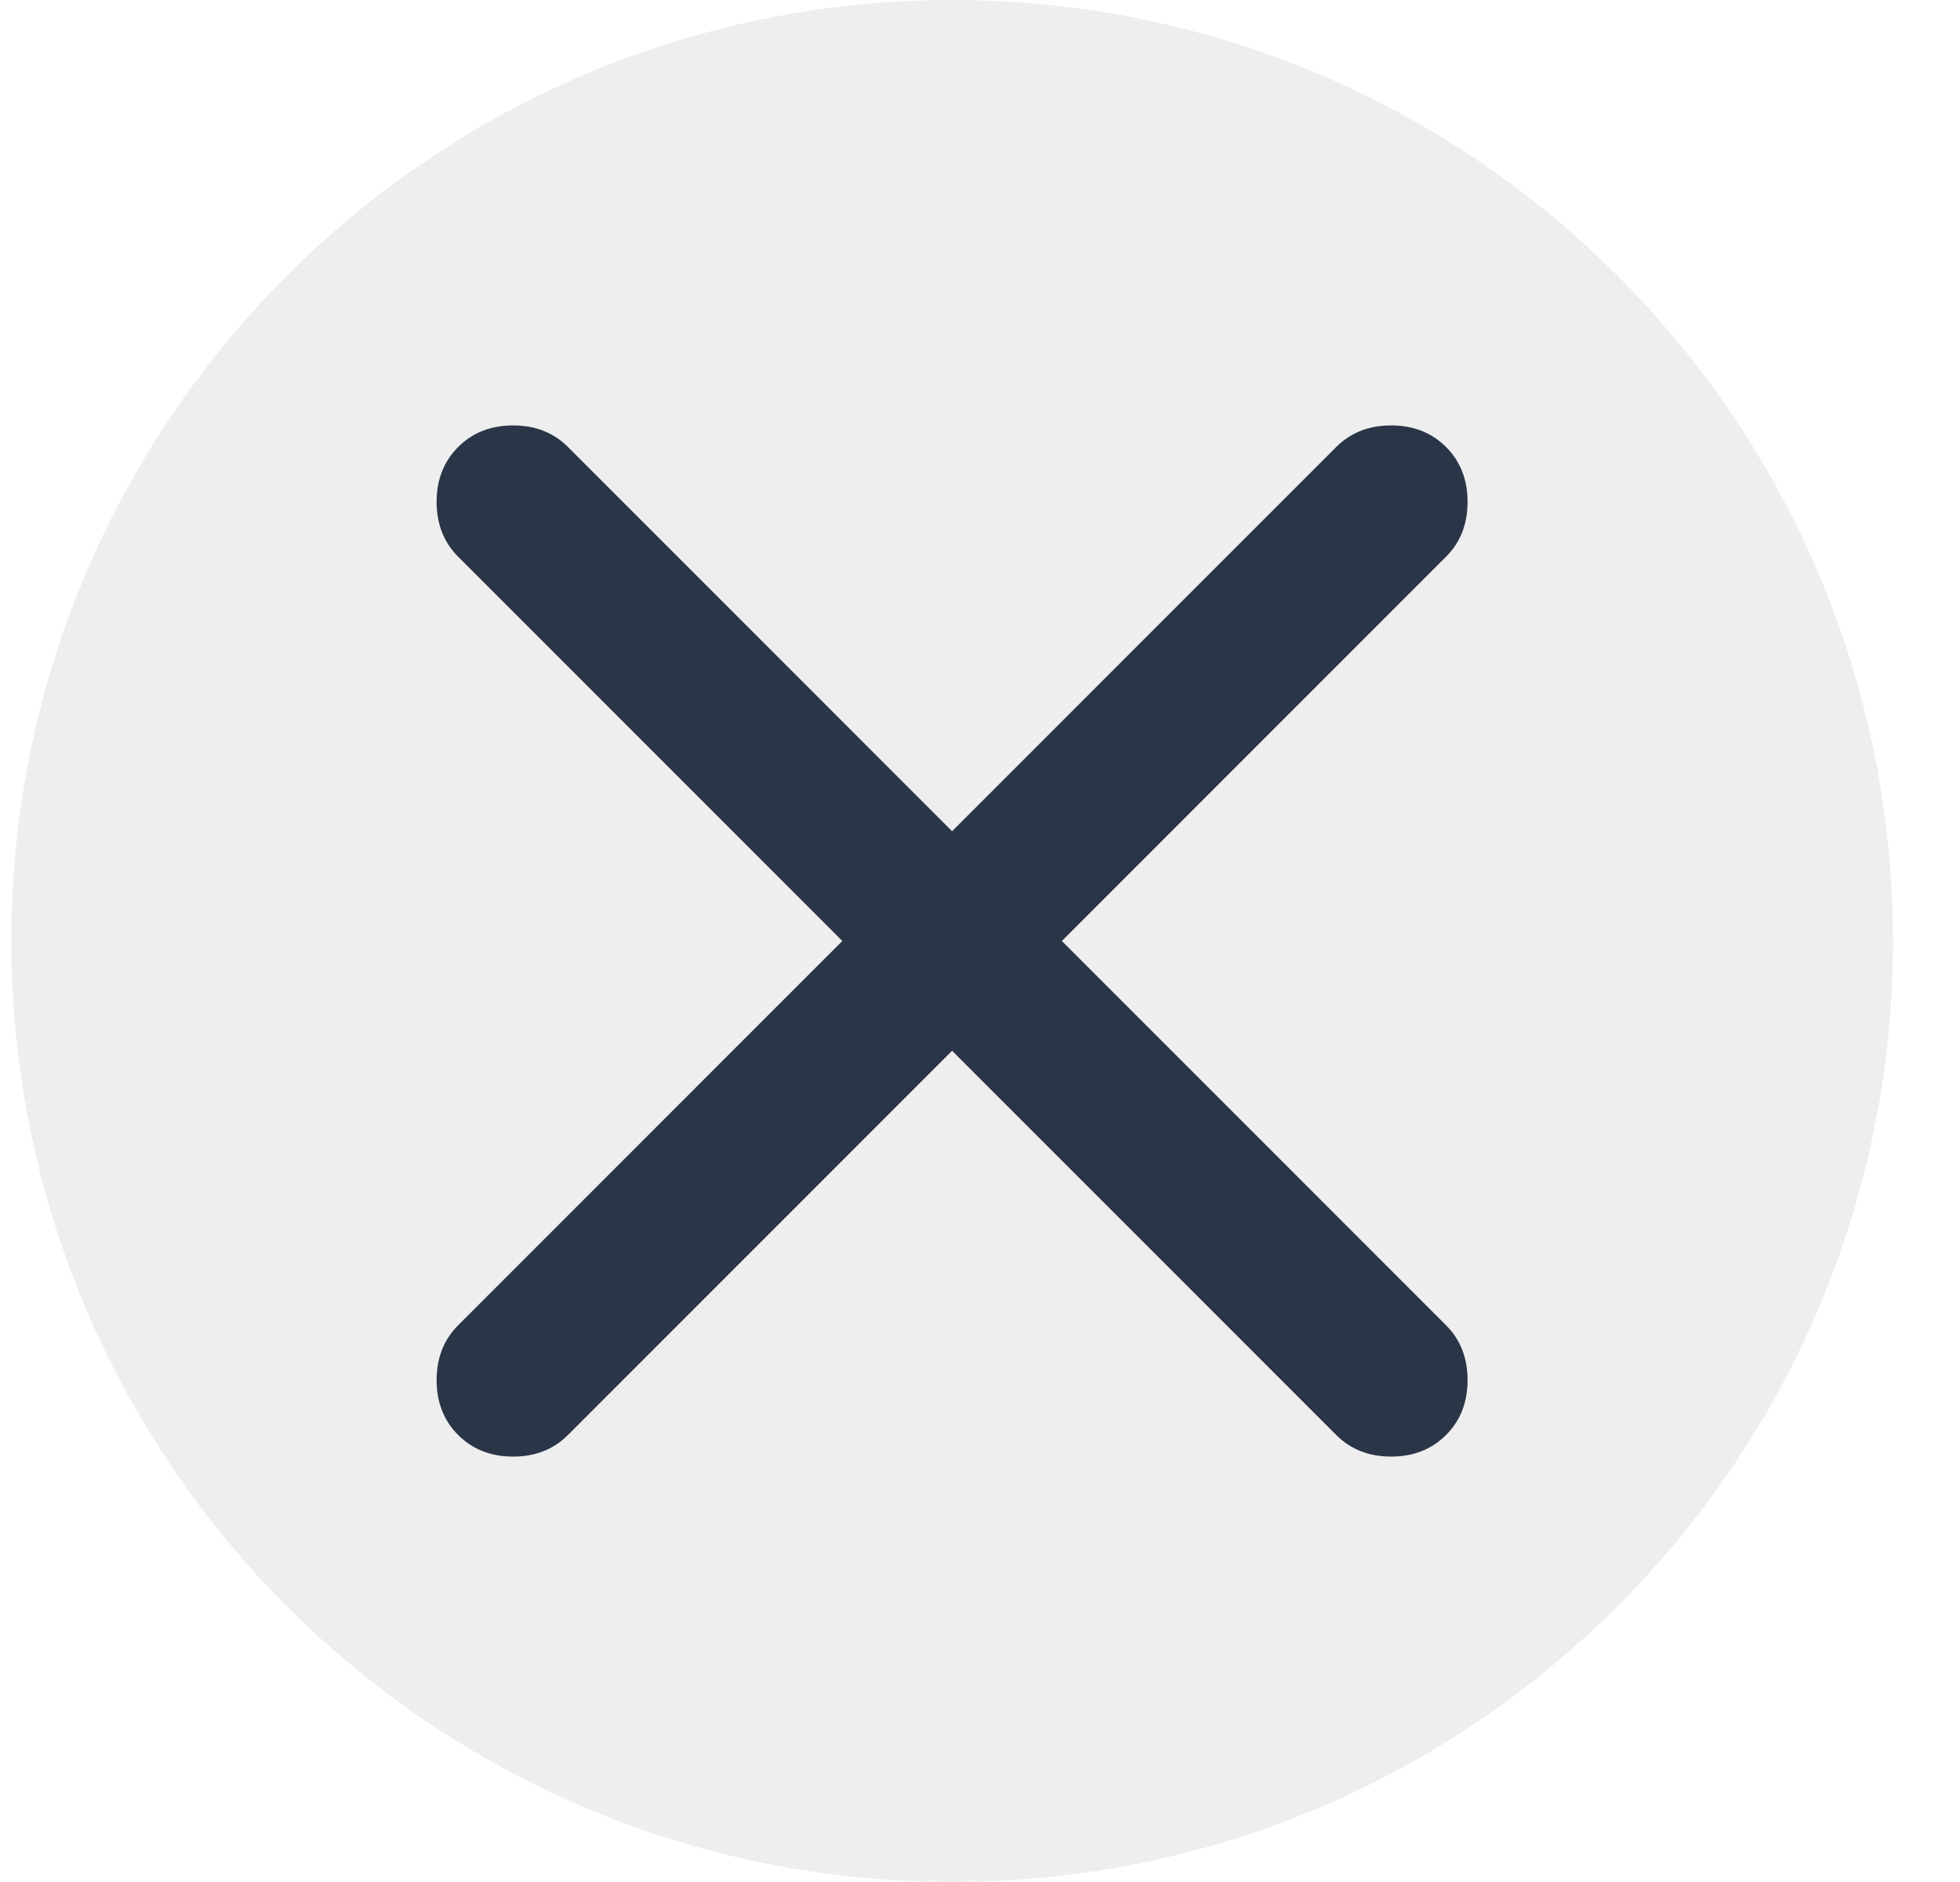
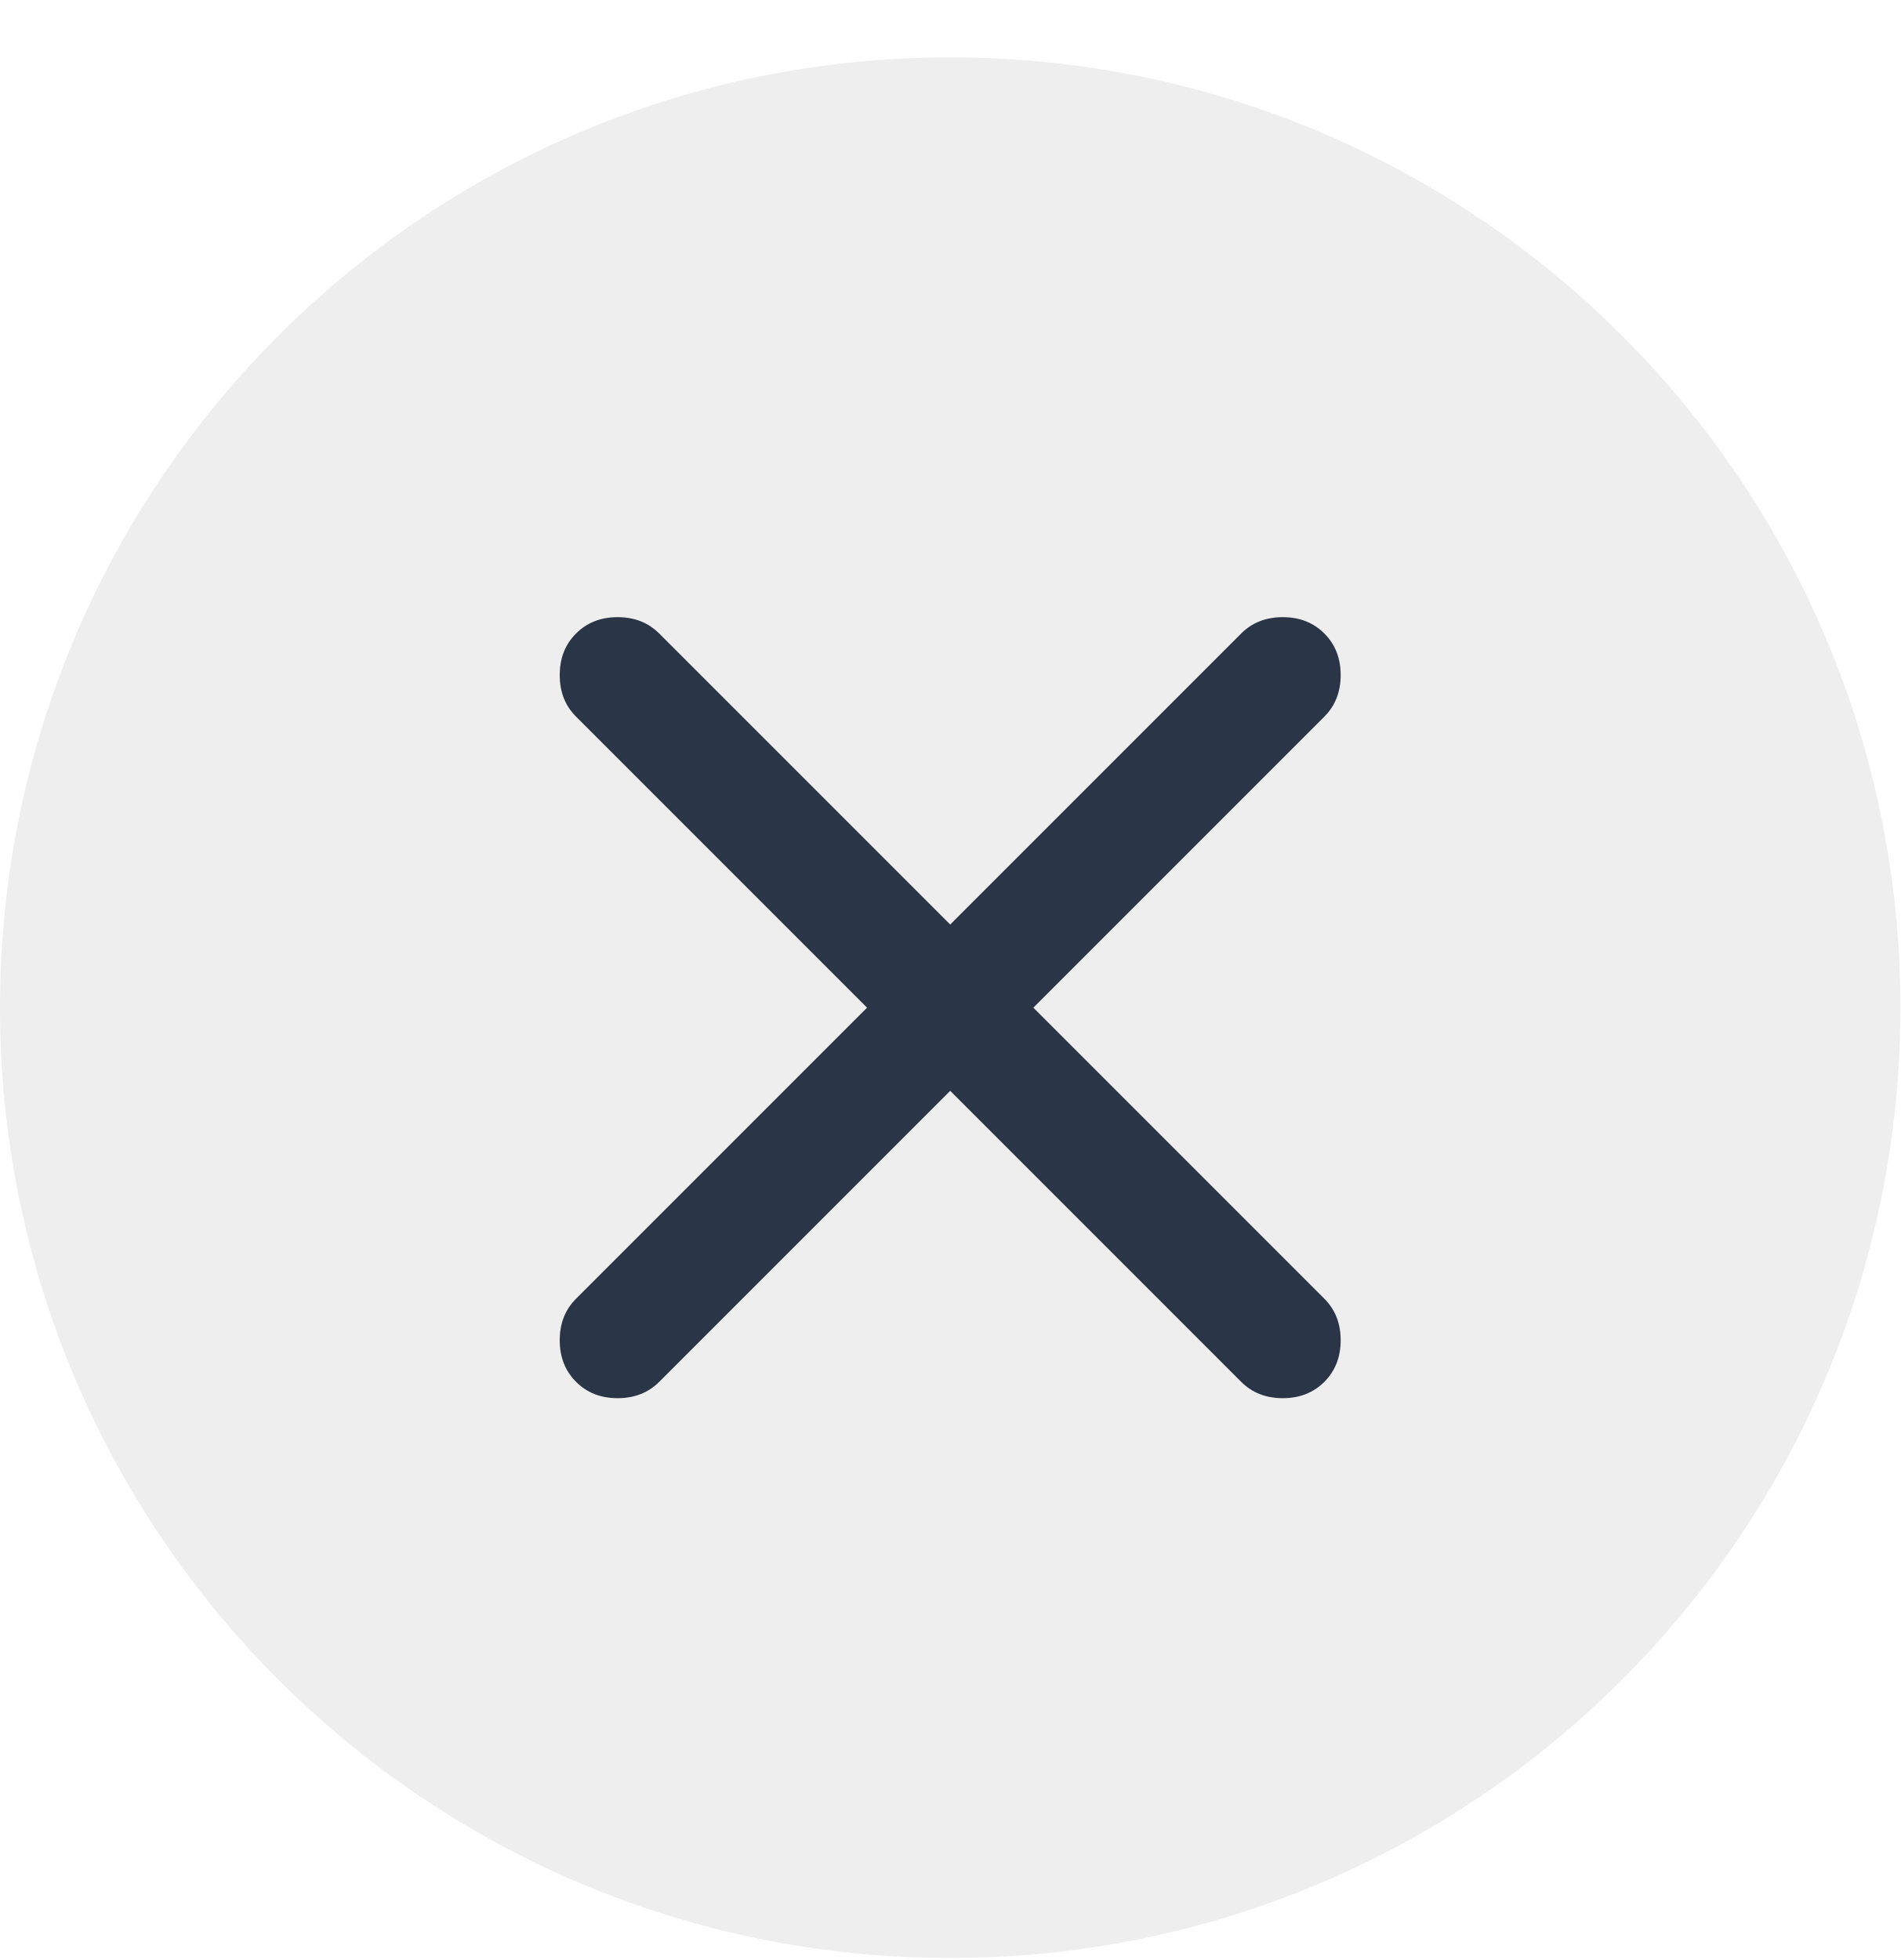
- <svg xmlns="http://www.w3.org/2000/svg" width="25" height="24" viewBox="0 0 25 24" fill="none">
-   <rect x="0.145" width="24" height="24" rx="12" fill="#EEEEEE" />
-   <mask id="mask0_75592_9960" style="mask-type:alpha" maskUnits="userSpaceOnUse" x="0" y="0" width="25" height="24">
-     <rect x="0.145" width="24" height="24" fill="#D9D9D9" />
+ <svg xmlns="http://www.w3.org/2000/svg" width="32" height="33" viewBox="0 0 32 33" fill="none">
+   <rect y="0.966" width="32" height="32" rx="16" fill="#EEEEEE" />
+   <mask id="mask0_71720_5493" style="mask-type:alpha" maskUnits="userSpaceOnUse" x="4" y="4" width="24" height="25">
+     <rect x="4" y="4.966" width="24" height="24" fill="#D9D9D9" />
  </mask>
-   <g mask="url(#mask0_75592_9960)">
-     <path d="M12.144 13.4L7.244 18.3C7.061 18.483 6.828 18.575 6.544 18.575C6.261 18.575 6.028 18.483 5.844 18.3C5.661 18.117 5.569 17.883 5.569 17.6C5.569 17.317 5.661 17.083 5.844 16.9L10.744 12L5.844 7.1C5.661 6.917 5.569 6.683 5.569 6.4C5.569 6.117 5.661 5.883 5.844 5.7C6.028 5.517 6.261 5.425 6.544 5.425C6.828 5.425 7.061 5.517 7.244 5.7L12.144 10.6L17.044 5.7C17.228 5.517 17.461 5.425 17.744 5.425C18.028 5.425 18.261 5.517 18.444 5.7C18.628 5.883 18.719 6.117 18.719 6.4C18.719 6.683 18.628 6.917 18.444 7.1L13.544 12L18.444 16.9C18.628 17.083 18.719 17.317 18.719 17.6C18.719 17.883 18.628 18.117 18.444 18.3C18.261 18.483 18.028 18.575 17.744 18.575C17.461 18.575 17.228 18.483 17.044 18.3L12.144 13.4Z" fill="#2A3647" />
+   <g mask="url(#mask0_71720_5493)">
+     <path d="M16 18.366L11.1 23.266C10.916 23.449 10.683 23.541 10.4 23.541C10.117 23.541 9.883 23.449 9.7 23.266C9.516 23.082 9.425 22.849 9.425 22.566C9.425 22.282 9.516 22.049 9.7 21.866L14.6 16.966L9.7 12.066C9.516 11.883 9.425 11.649 9.425 11.366C9.425 11.082 9.516 10.849 9.7 10.666C9.883 10.482 10.117 10.391 10.4 10.391C10.683 10.391 10.916 10.482 11.1 10.666L16 15.566L20.9 10.666C21.083 10.482 21.317 10.391 21.6 10.391C21.883 10.391 22.116 10.482 22.3 10.666C22.483 10.849 22.575 11.082 22.575 11.366C22.575 11.649 22.483 11.883 22.3 12.066L17.4 16.966L22.3 21.866C22.483 22.049 22.575 22.282 22.575 22.566C22.575 22.849 22.483 23.082 22.3 23.266C22.116 23.449 21.883 23.541 21.6 23.541C21.317 23.541 21.083 23.449 20.9 23.266L16 18.366Z" fill="#2A3647" />
  </g>
</svg>
